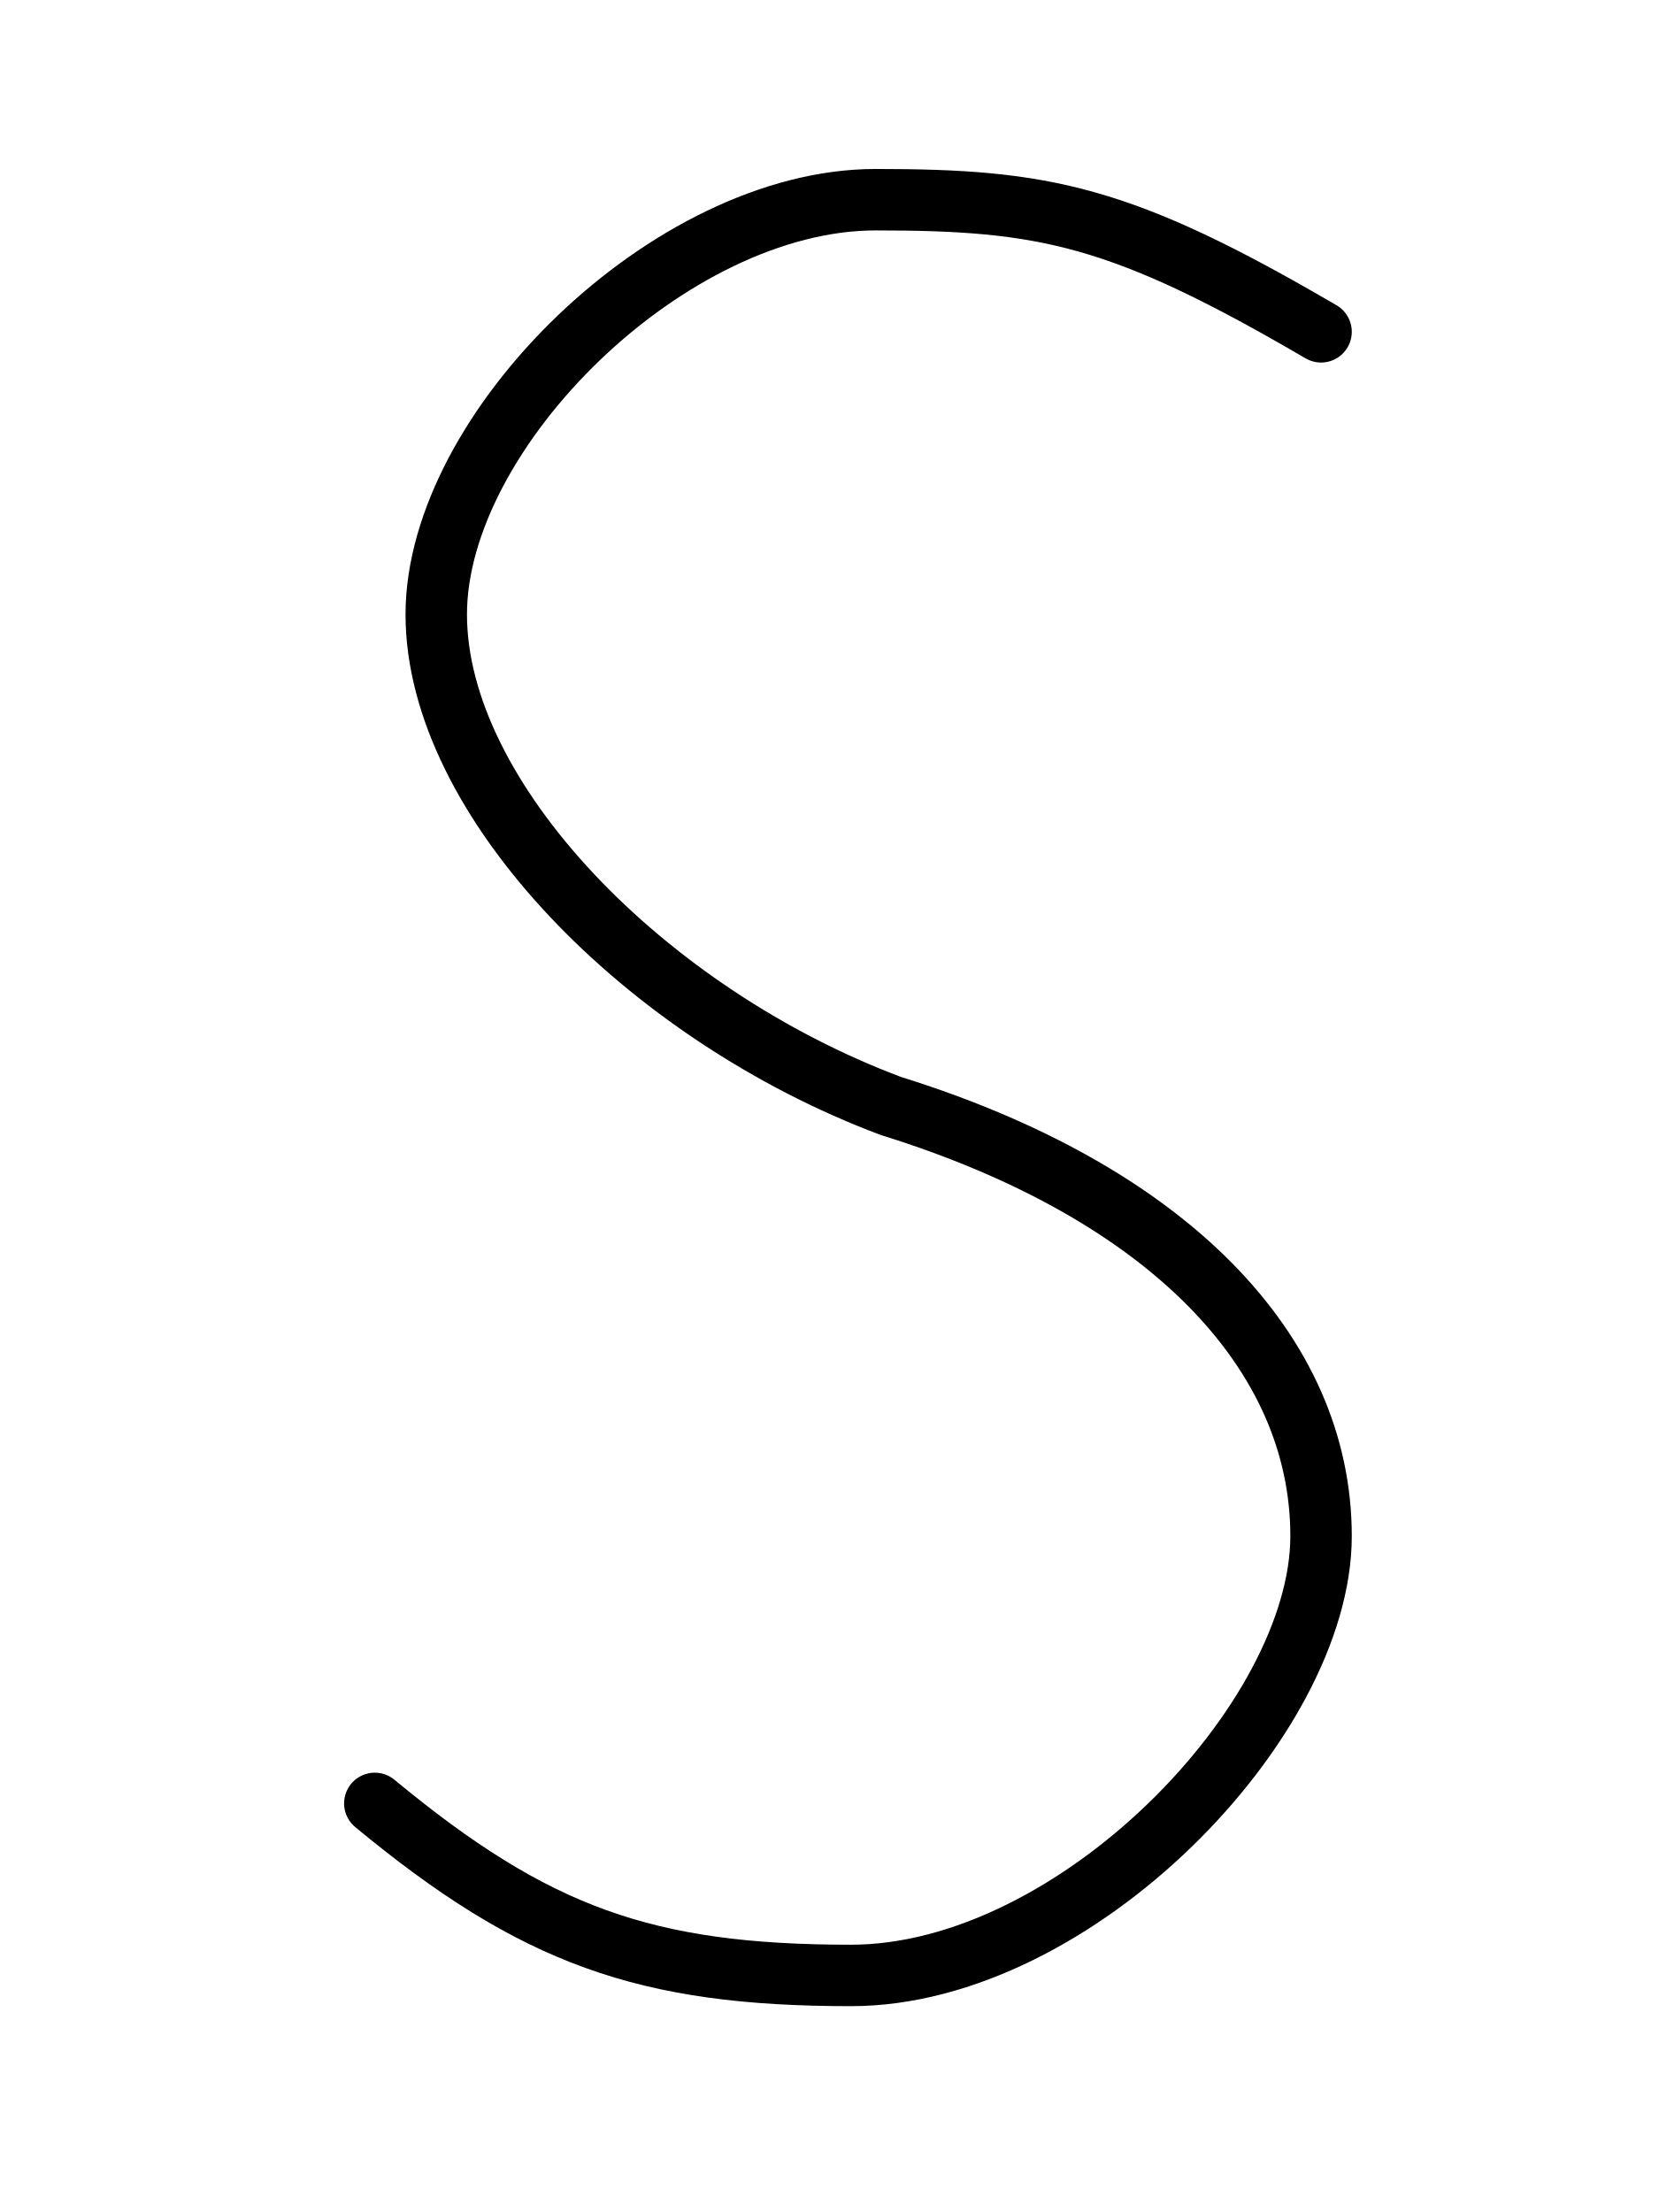
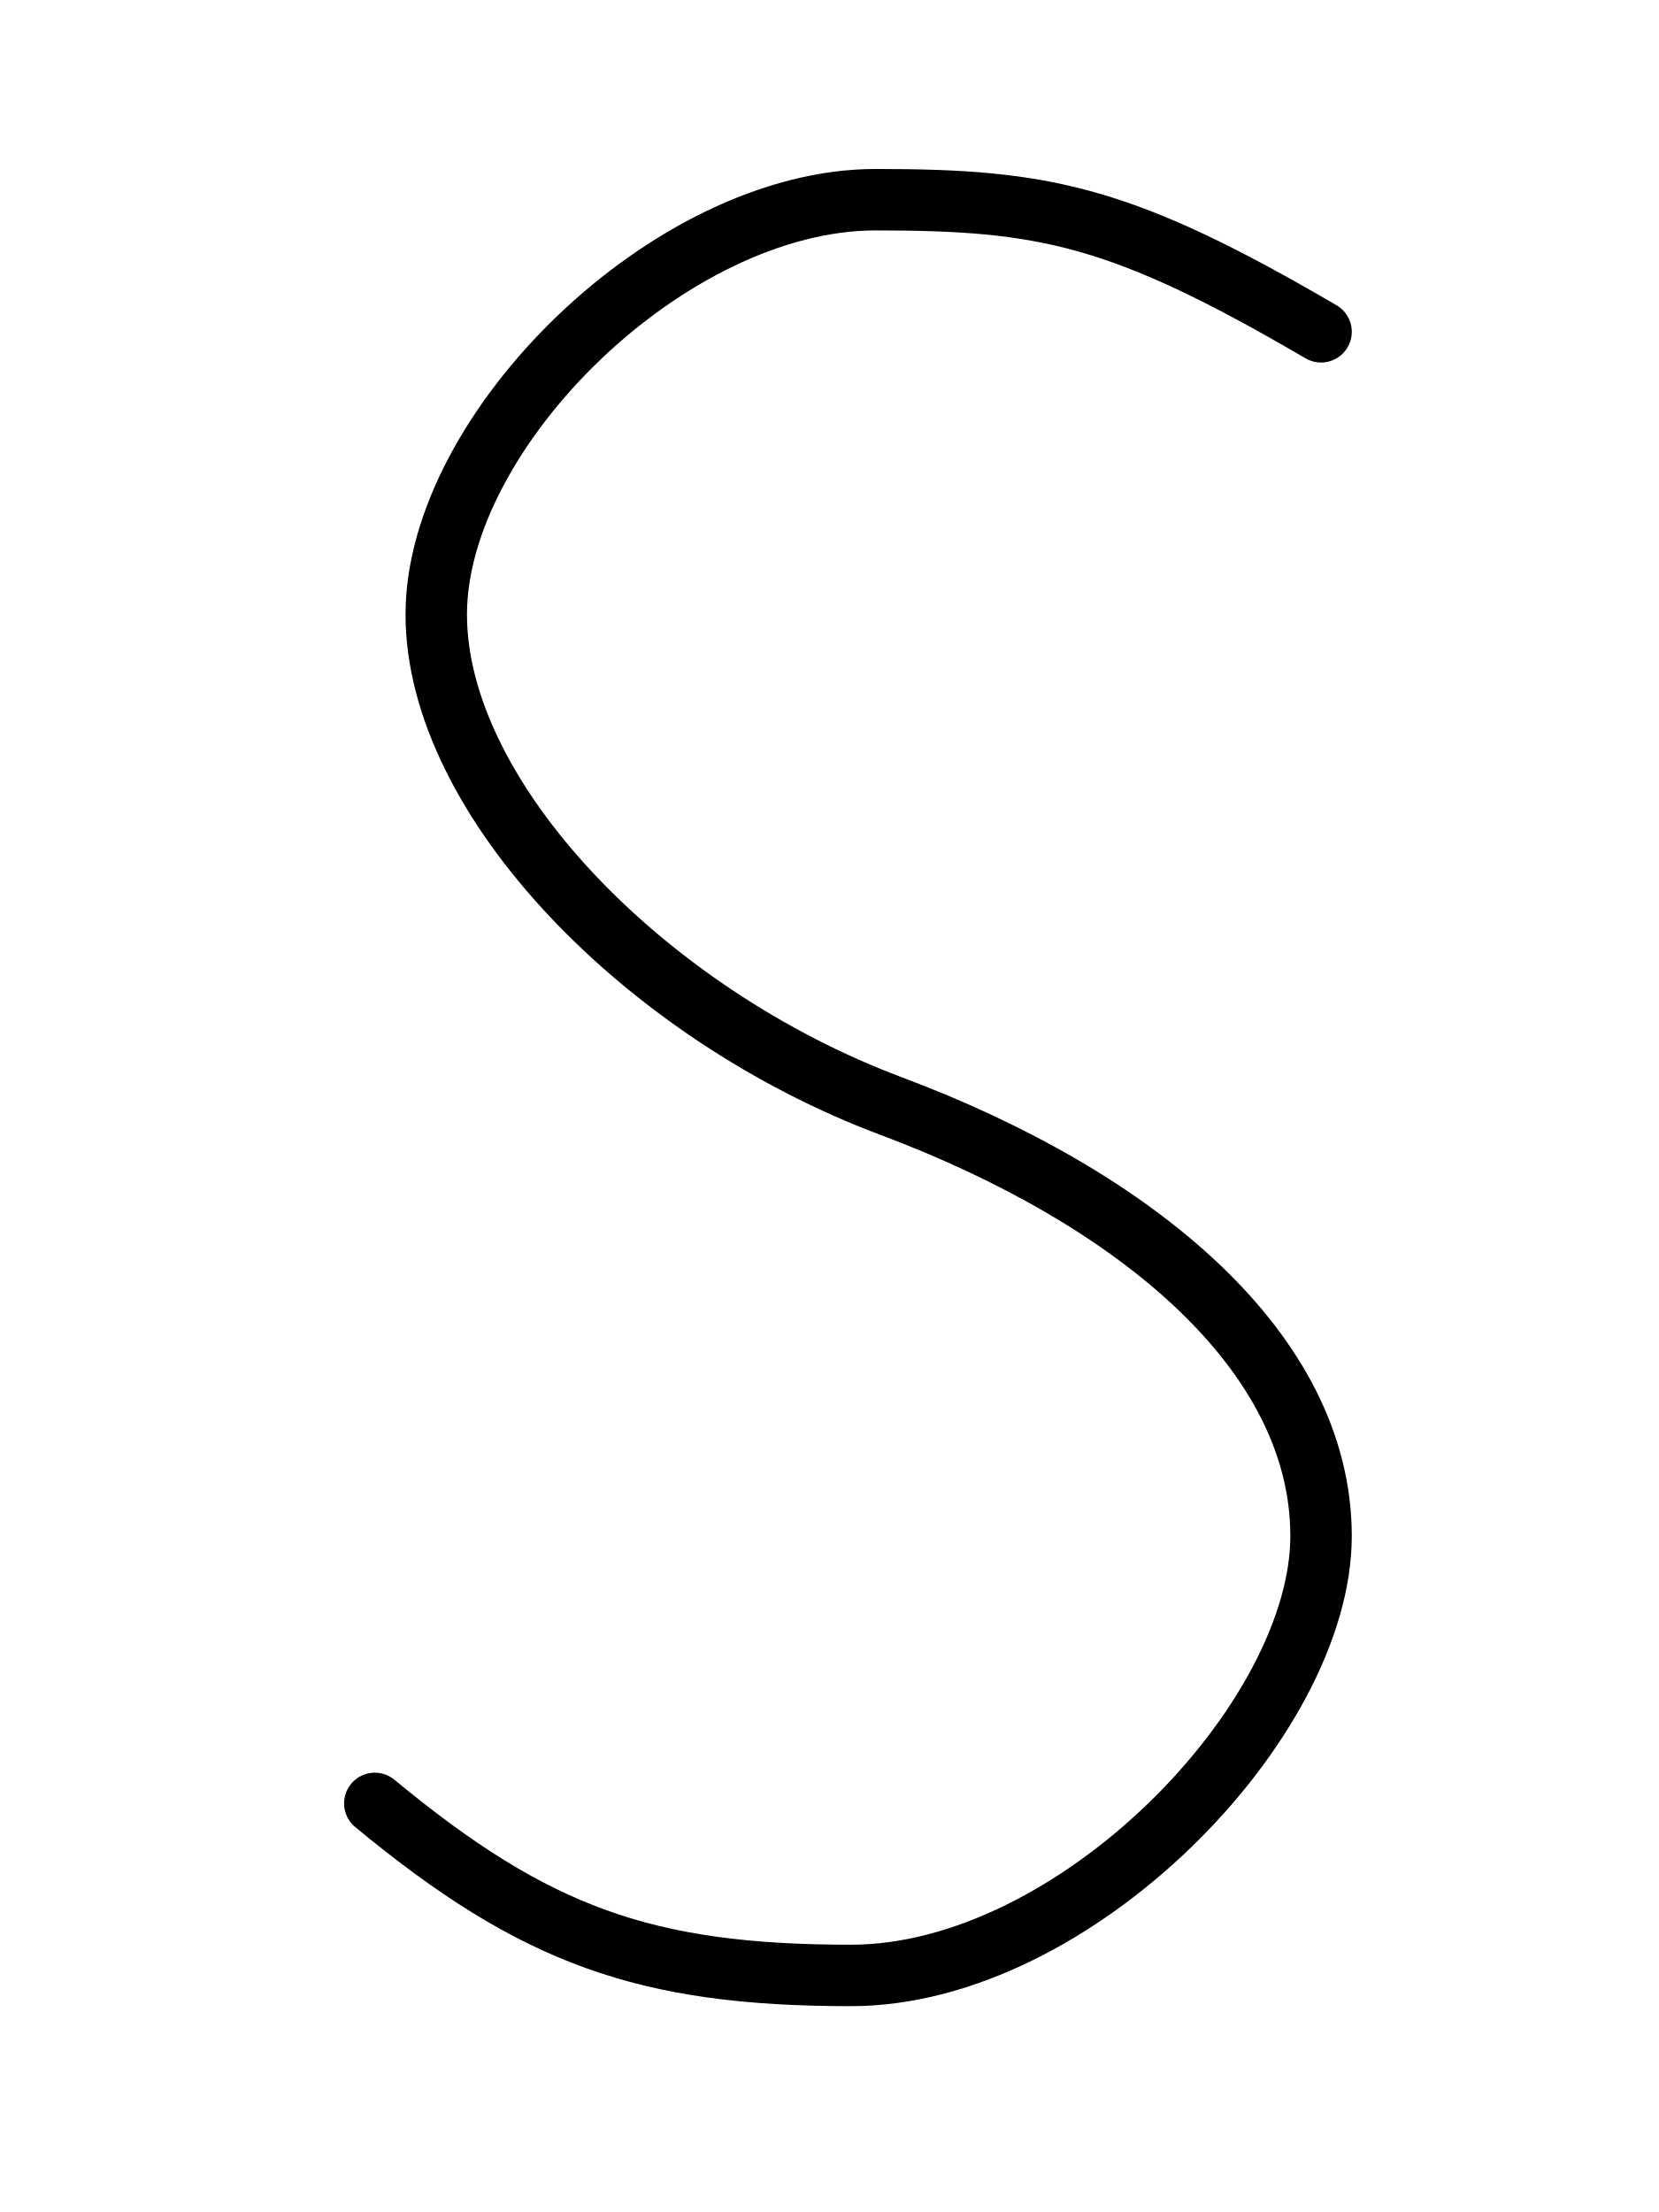
<svg xmlns="http://www.w3.org/2000/svg" width="540" height="720" viewbox="0 0 540 720">
-   <path d="M 21.5 5.4            C 18.25 3.5 17 3.25 14.25 3.25            C 10.9 3.25 7.1 7 7.1 10            C 7.1 13 10.5 16.5 14.5 18            C 19 19.4 21.5 22 21.5 25            C 21.5 28 17.5 32.15 13.85 32.15            C 10.5 32.15 8.7 31.5 6.1 29.35" fill="none" stroke="#000" stroke-width="1" transform="scale(20)" stroke-linejoin="round" stroke-linecap="round" />
+   <path d="M 21.5 5.4            C 18.25 3.5 17 3.25 14.25 3.25            C 10.9 3.25 7.1 7 7.1 10            C 7.1 13 10.5 16.5 14.5 18            C 18.5 19.5 21.5 22 21.5 25            C 21.5 28 17.5 32.15 13.85 32.15            C 10.5 32.15 8.7 31.5 6.1 29.35" fill="none" stroke="#000" stroke-width="1" transform="scale(20)" stroke-linejoin="round" stroke-linecap="round" />
</svg>
